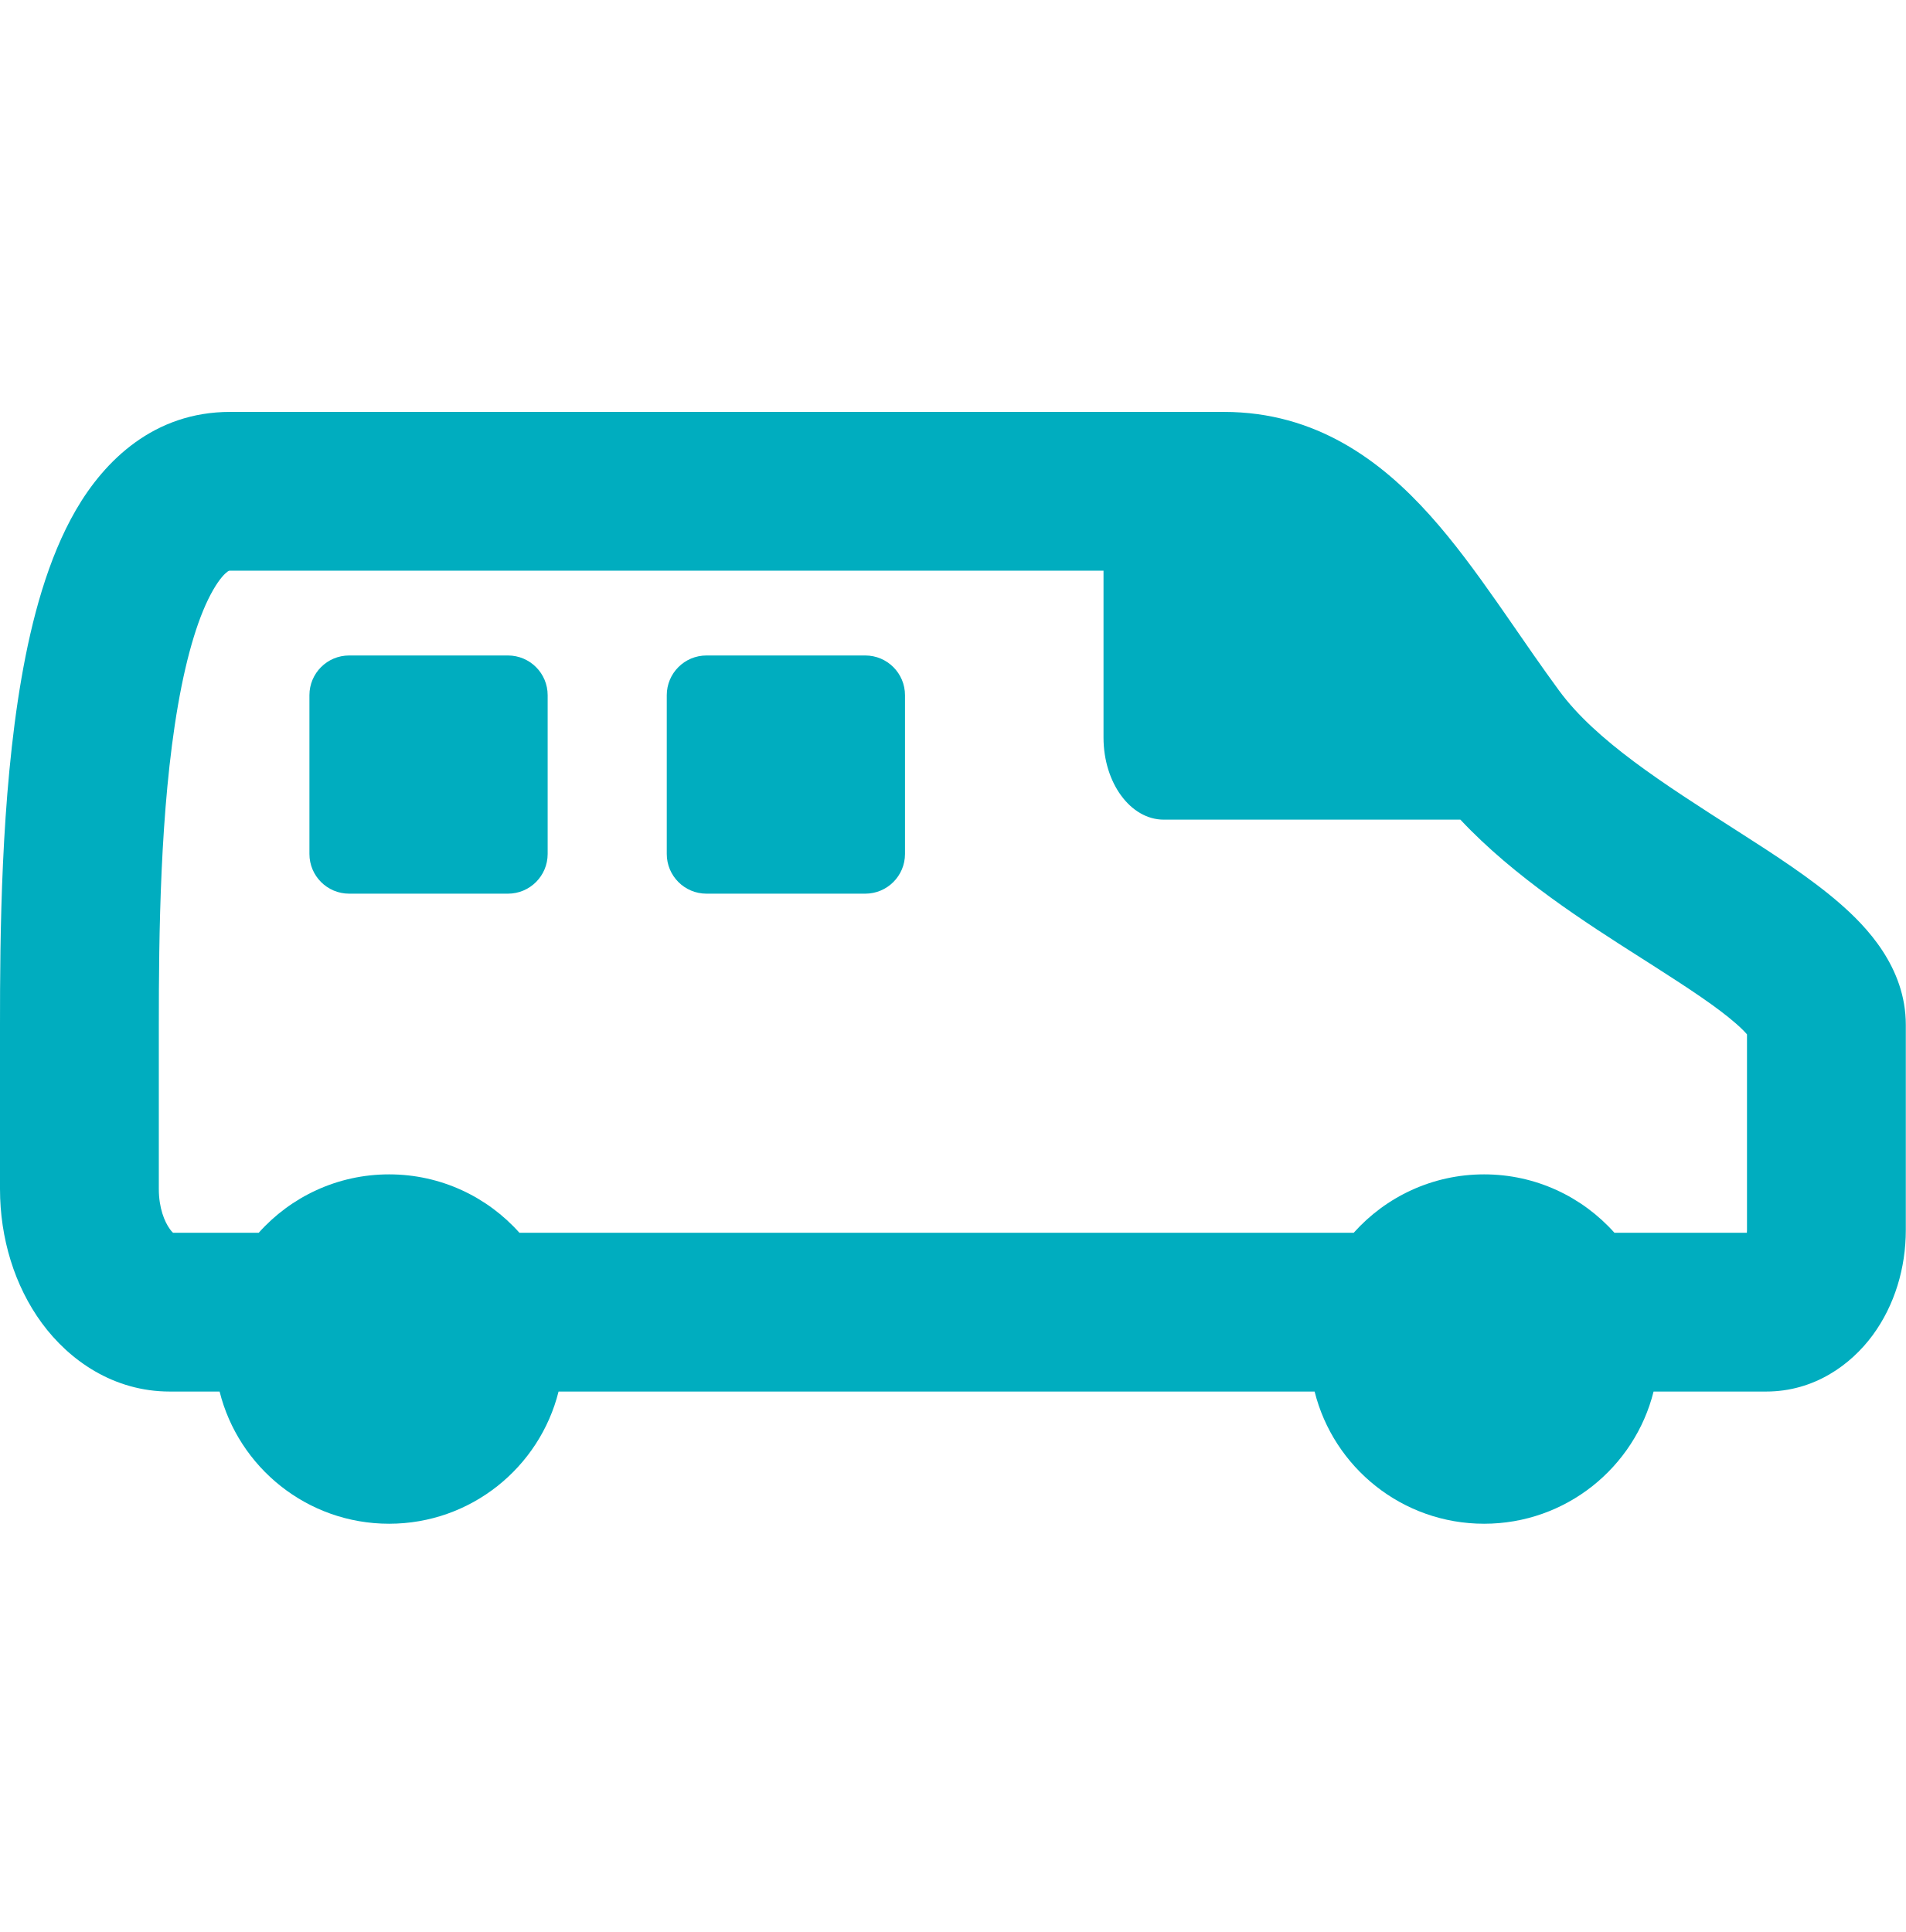
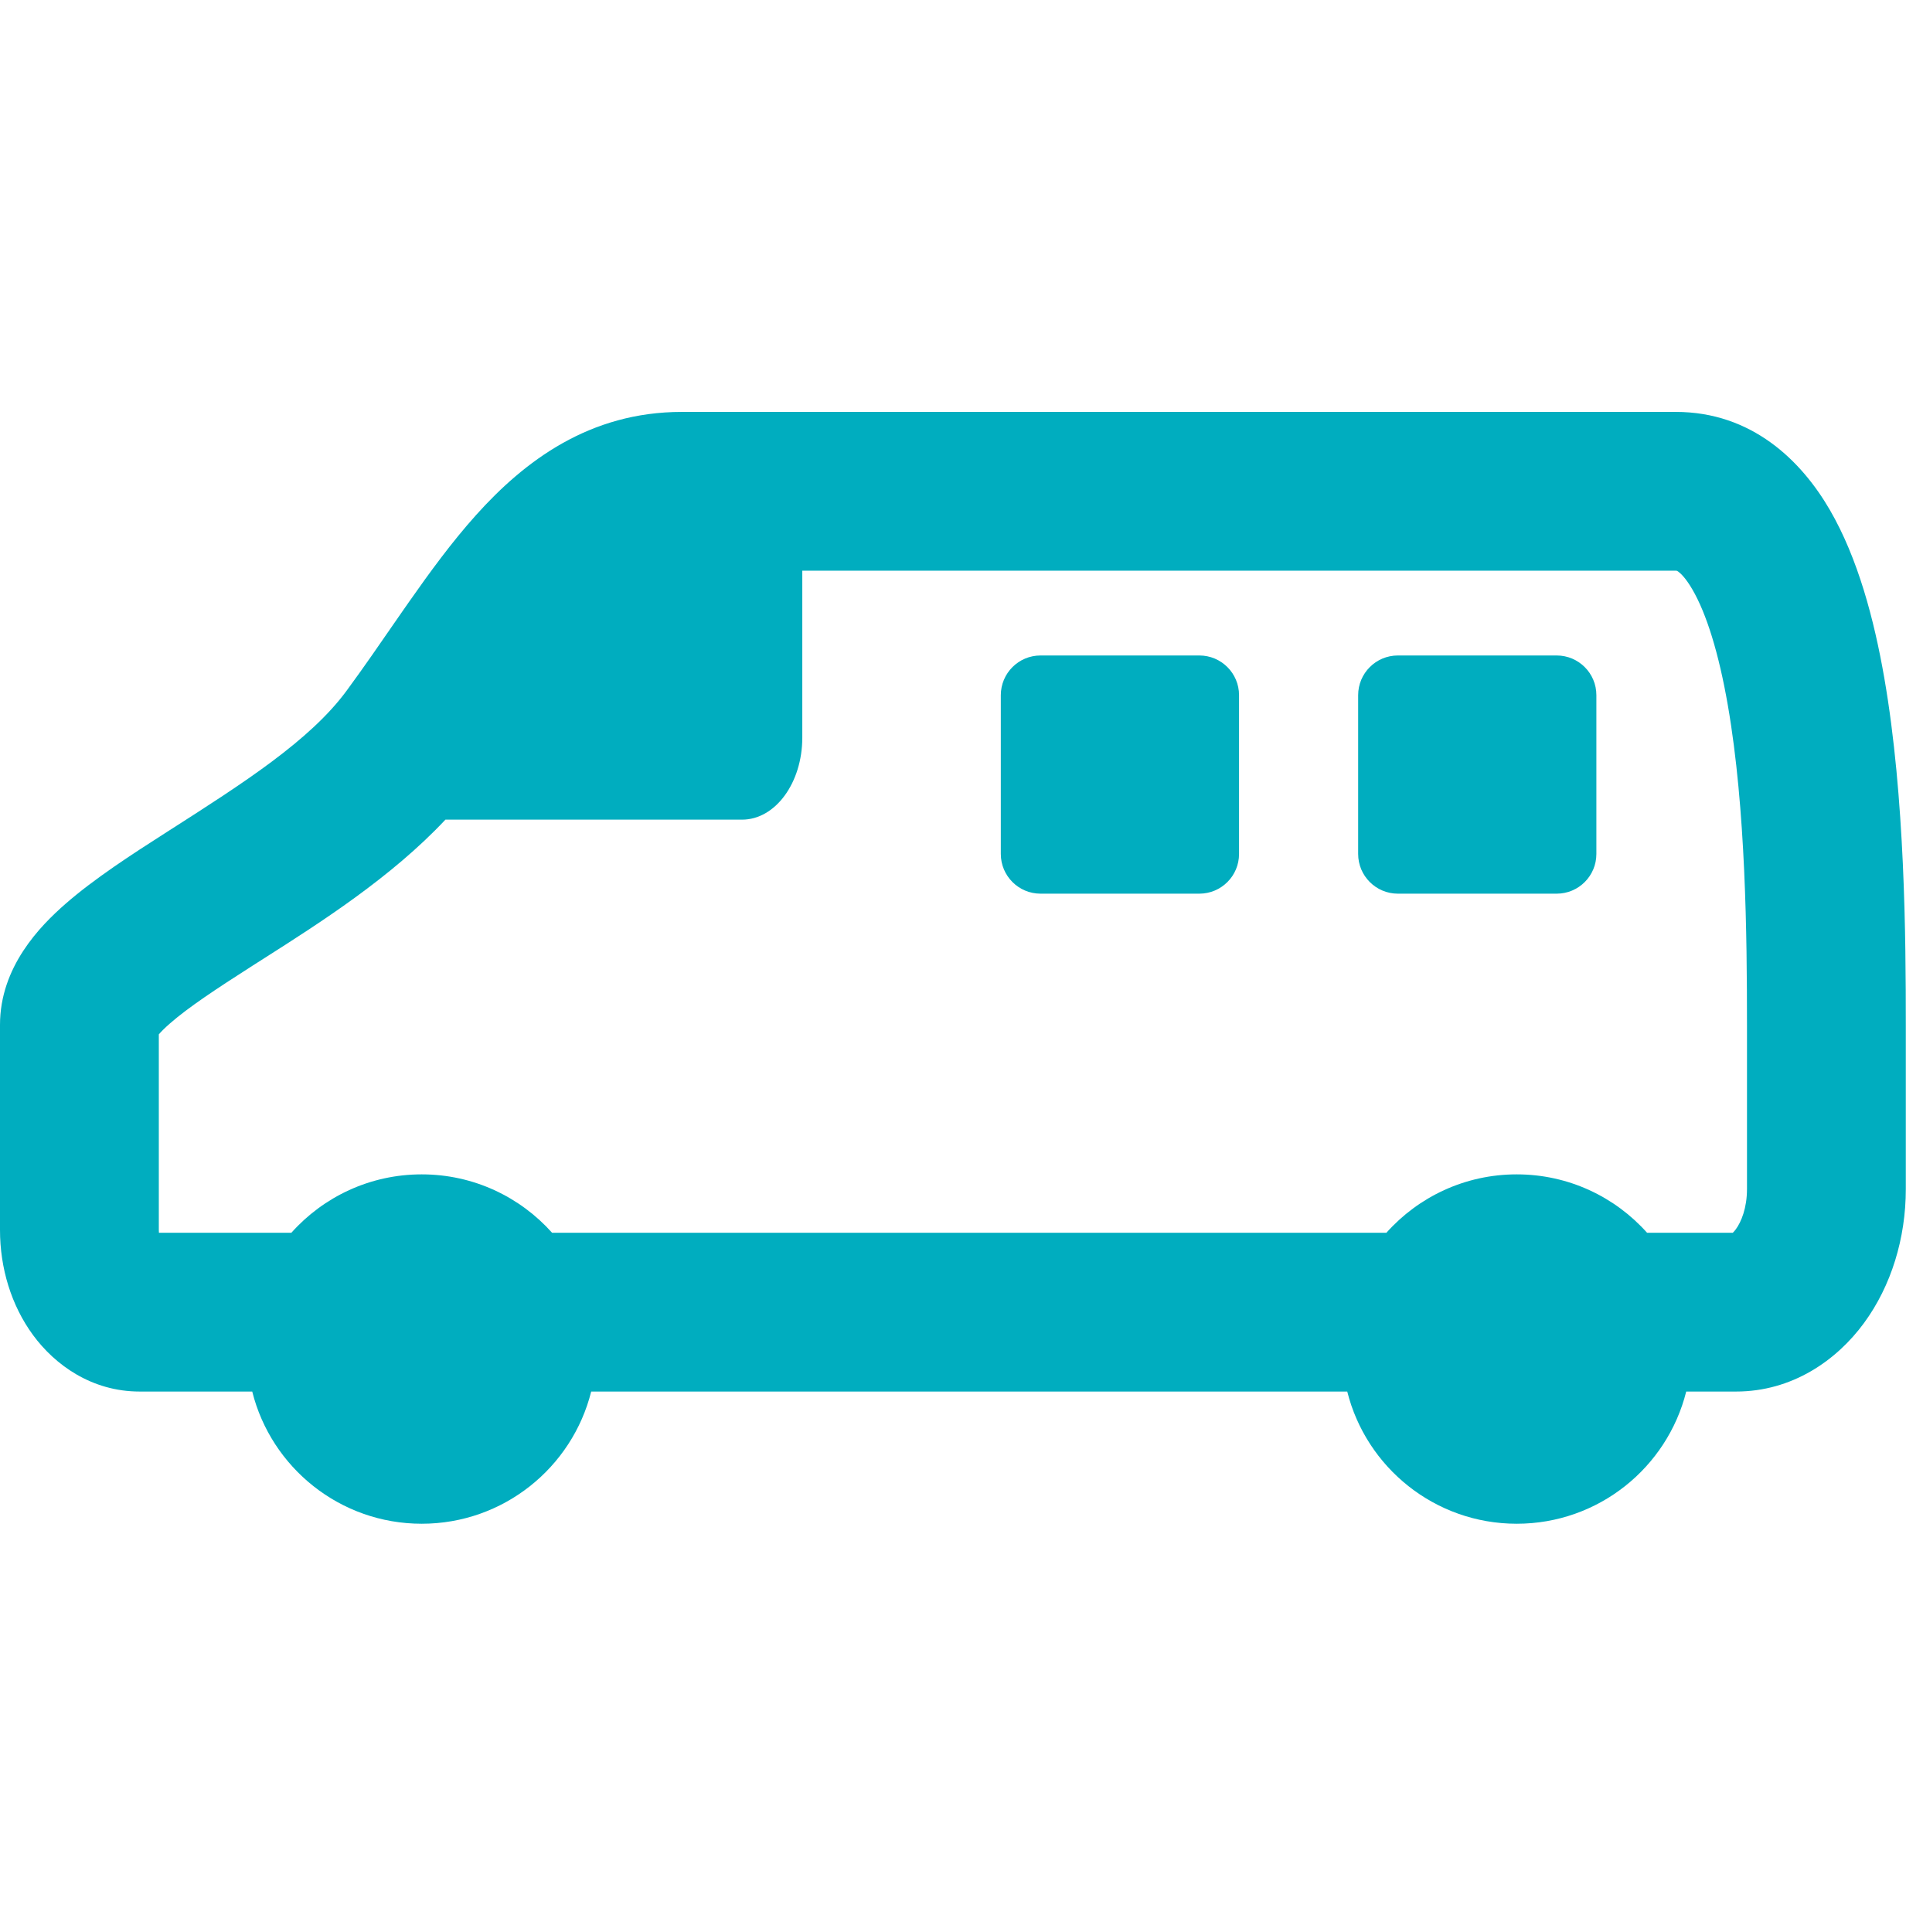
<svg xmlns="http://www.w3.org/2000/svg" width="72" height="73" viewBox="0 0 72 73" fill="none">
-   <path d="M34.19 26.267V32.267C34.19 33.095 33.518 33.767 32.69 33.767H26.69C25.861 33.767 25.19 33.095 25.19 32.267V26.267C25.19 25.439 25.861 24.767 26.69 24.767H32.69C33.518 24.767 34.19 25.439 34.19 26.267Z" fill="#00ADBF" />
-   <path d="M20.69 26.267V32.267C20.69 33.095 20.018 33.767 19.19 33.767H13.19C12.361 33.767 11.69 33.095 11.69 32.267V26.267C11.69 25.439 12.361 24.767 13.19 24.767H19.19C20.018 24.767 20.69 25.439 20.69 26.267Z" fill="#00ADBF" />
-   <path fill-rule="evenodd" clip-rule="evenodd" d="M54.022 19.469C52.183 17.418 49.729 15.564 46.241 15.564H8.69C5.823 15.564 3.953 17.398 2.868 19.27C1.809 21.096 1.197 23.403 0.811 25.627C0.031 30.124 0 35.413 0 38.724V44.927C0 46.783 0.548 48.584 1.581 49.992C2.613 51.398 4.287 52.579 6.414 52.579H8.296C9.013 55.448 11.608 57.574 14.699 57.574C17.79 57.574 20.385 55.448 21.102 52.579H49.665C50.382 55.448 52.977 57.574 56.068 57.574C59.159 57.574 61.754 55.448 62.471 52.579H66.724C68.538 52.579 69.926 51.57 70.752 50.445C71.579 49.318 72 47.906 72 46.478V38.724C72 36.529 70.483 34.988 69.524 34.15C68.432 33.195 67.005 32.274 65.706 31.443L65.634 31.397C62.804 29.588 60.282 27.975 58.901 26.094C58.569 25.641 58.253 25.196 57.942 24.751C57.743 24.465 57.545 24.179 57.346 23.891L57.316 23.849L57.305 23.833L57.263 23.771L56.771 23.062L56.539 22.73C55.763 21.623 54.931 20.482 54.022 19.469ZM19.623 46.579H51.143C52.352 45.226 54.111 44.373 56.068 44.373C58.025 44.373 59.784 45.226 60.992 46.579H65.996C65.999 46.548 66 46.514 66 46.478V39.083C65.923 38.993 65.791 38.855 65.575 38.667C64.883 38.062 63.854 37.381 62.474 36.498L61.994 36.192C59.922 34.873 57.212 33.148 55.172 30.97H43.965C42.709 30.97 41.69 29.581 41.69 27.869V21.564H8.682C8.652 21.564 8.645 21.564 8.598 21.597C8.509 21.661 8.311 21.843 8.059 22.28C7.531 23.19 7.067 24.671 6.723 26.653C6.044 30.567 6 35.357 6 38.724V44.927C6 45.641 6.216 46.166 6.419 46.442C6.433 46.461 6.446 46.478 6.458 46.494L6.49 46.531C6.508 46.551 6.523 46.567 6.536 46.579H9.775C10.983 45.226 12.742 44.373 14.699 44.373C16.656 44.373 18.415 45.226 19.623 46.579Z" fill="#00ADBF" />
+   <path d="M37.81 26.267V32.267C37.81 33.095 38.482 33.767 39.31 33.767H45.31C46.139 33.767 46.81 33.095 46.81 32.267V26.267C46.81 25.439 46.139 24.767 45.31 24.767H39.31C38.482 24.767 37.81 25.439 37.81 26.267Z" fill="#00ADBF" />
+   <path d="M51.31 26.267V32.267C51.31 33.095 51.982 33.767 52.81 33.767H58.81C59.639 33.767 60.31 33.095 60.31 32.267V26.267C60.31 25.439 59.639 24.767 58.81 24.767H52.81C51.982 24.767 51.31 25.439 51.31 26.267Z" fill="#00ADBF" />
+   <path fill-rule="evenodd" clip-rule="evenodd" d="M17.978 19.469C19.817 17.418 22.271 15.564 25.759 15.564H63.31C66.177 15.564 68.047 17.398 69.132 19.27C70.191 21.096 70.803 23.403 71.189 25.627C71.969 30.124 72 35.413 72 38.724V44.927C72 46.783 71.452 48.584 70.419 49.992C69.387 51.398 67.713 52.579 65.586 52.579H63.704C62.987 55.448 60.392 57.574 57.301 57.574C54.21 57.574 51.615 55.448 50.898 52.579H22.335C21.618 55.448 19.023 57.574 15.932 57.574C12.841 57.574 10.246 55.448 9.529 52.579H5.276C3.462 52.579 2.074 51.57 1.248 50.445C0.421 49.318 0 47.906 0 46.478V38.724C0 36.529 1.517 34.988 2.476 34.15C3.568 33.195 4.995 32.274 6.294 31.443L6.366 31.397C9.196 29.588 11.718 27.975 13.098 26.094C13.431 25.641 13.747 25.196 14.058 24.751C14.257 24.465 14.455 24.179 14.654 23.891L14.684 23.849L14.695 23.833L14.737 23.771L15.229 23.062L15.461 22.73C16.237 21.623 17.069 20.482 17.978 19.469ZM52.377 46.579H20.857C19.648 45.226 17.89 44.373 15.932 44.373C13.975 44.373 12.216 45.226 11.008 46.579H6.004C6.001 46.548 6 46.514 6 46.478V39.083C6.077 38.993 6.209 38.855 6.425 38.667C7.117 38.062 8.146 37.381 9.526 36.498L10.006 36.192C12.078 34.873 14.788 33.148 16.828 30.97H28.035C29.291 30.97 30.31 29.581 30.31 27.869V21.564H63.318C63.348 21.564 63.355 21.564 63.402 21.597C63.491 21.661 63.689 21.843 63.941 22.28C64.469 23.19 64.933 24.671 65.277 26.653C65.956 30.567 66 35.357 66 38.724V44.927C66 45.641 65.784 46.166 65.582 46.442C65.567 46.461 65.554 46.478 65.542 46.494L65.51 46.531C65.492 46.551 65.477 46.567 65.464 46.579H62.225C61.017 45.226 59.258 44.373 57.301 44.373C55.344 44.373 53.585 45.226 52.377 46.579Z" fill="#00ADBF" />
</svg>
